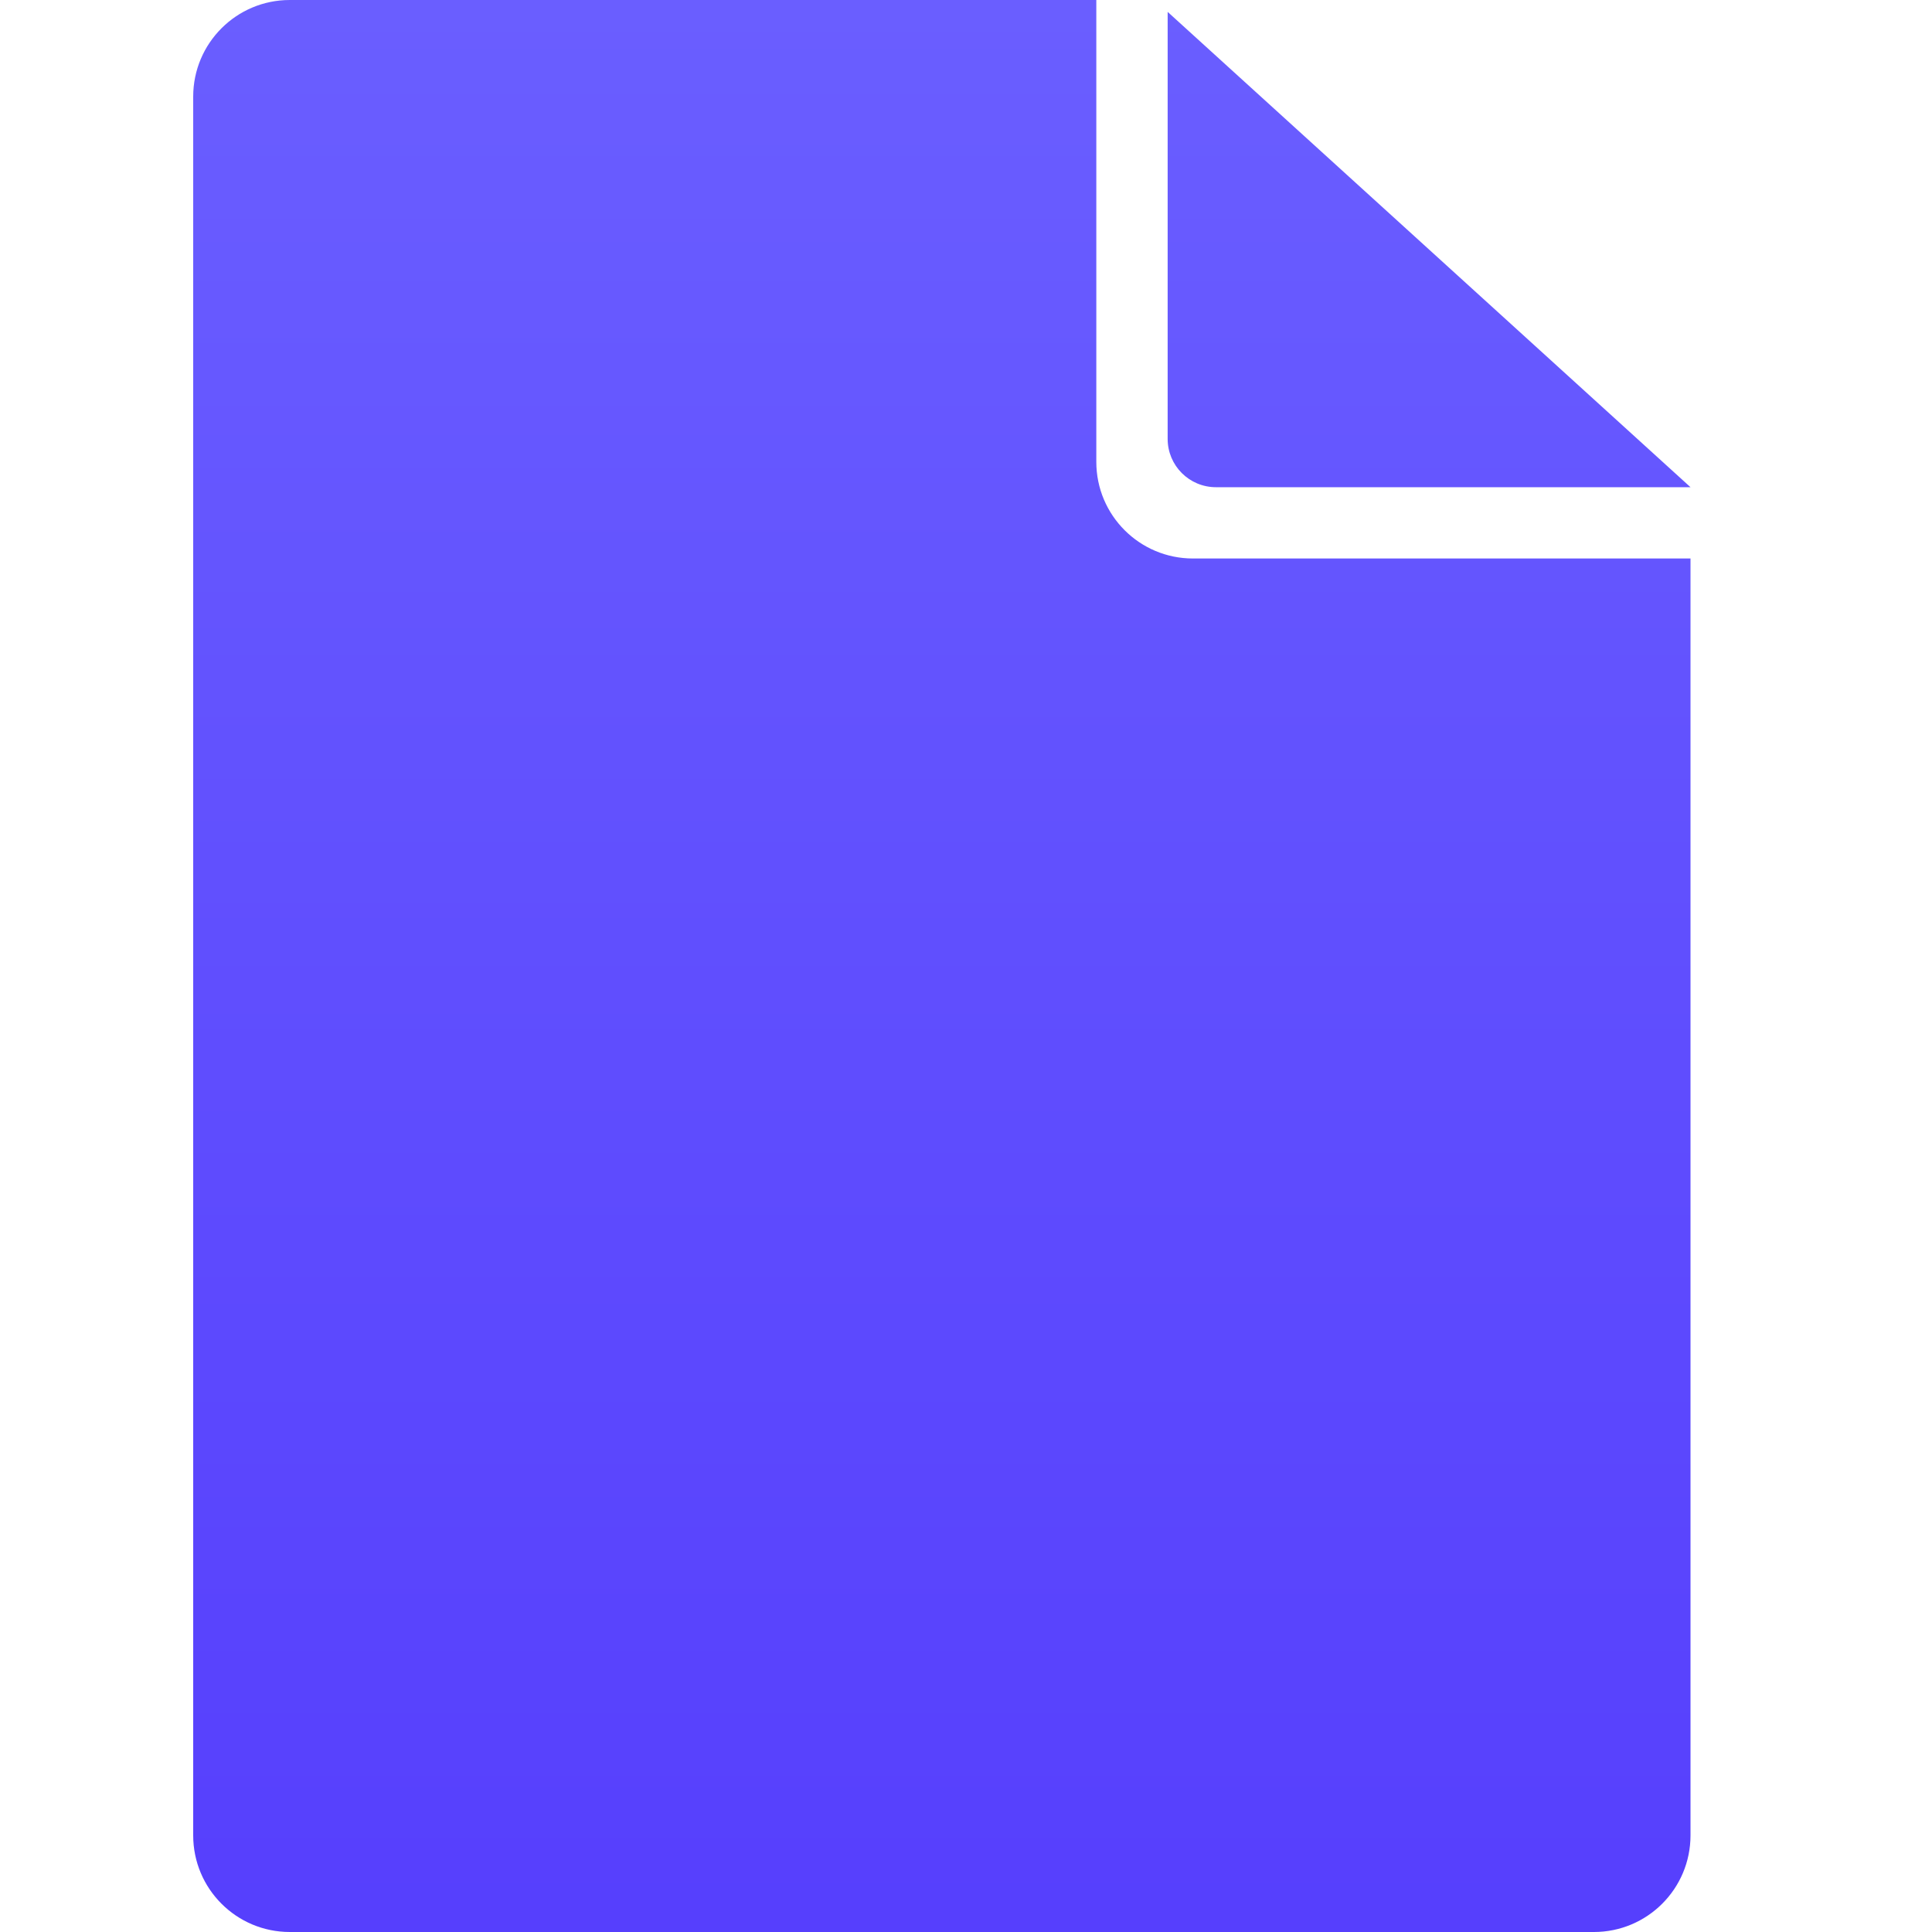
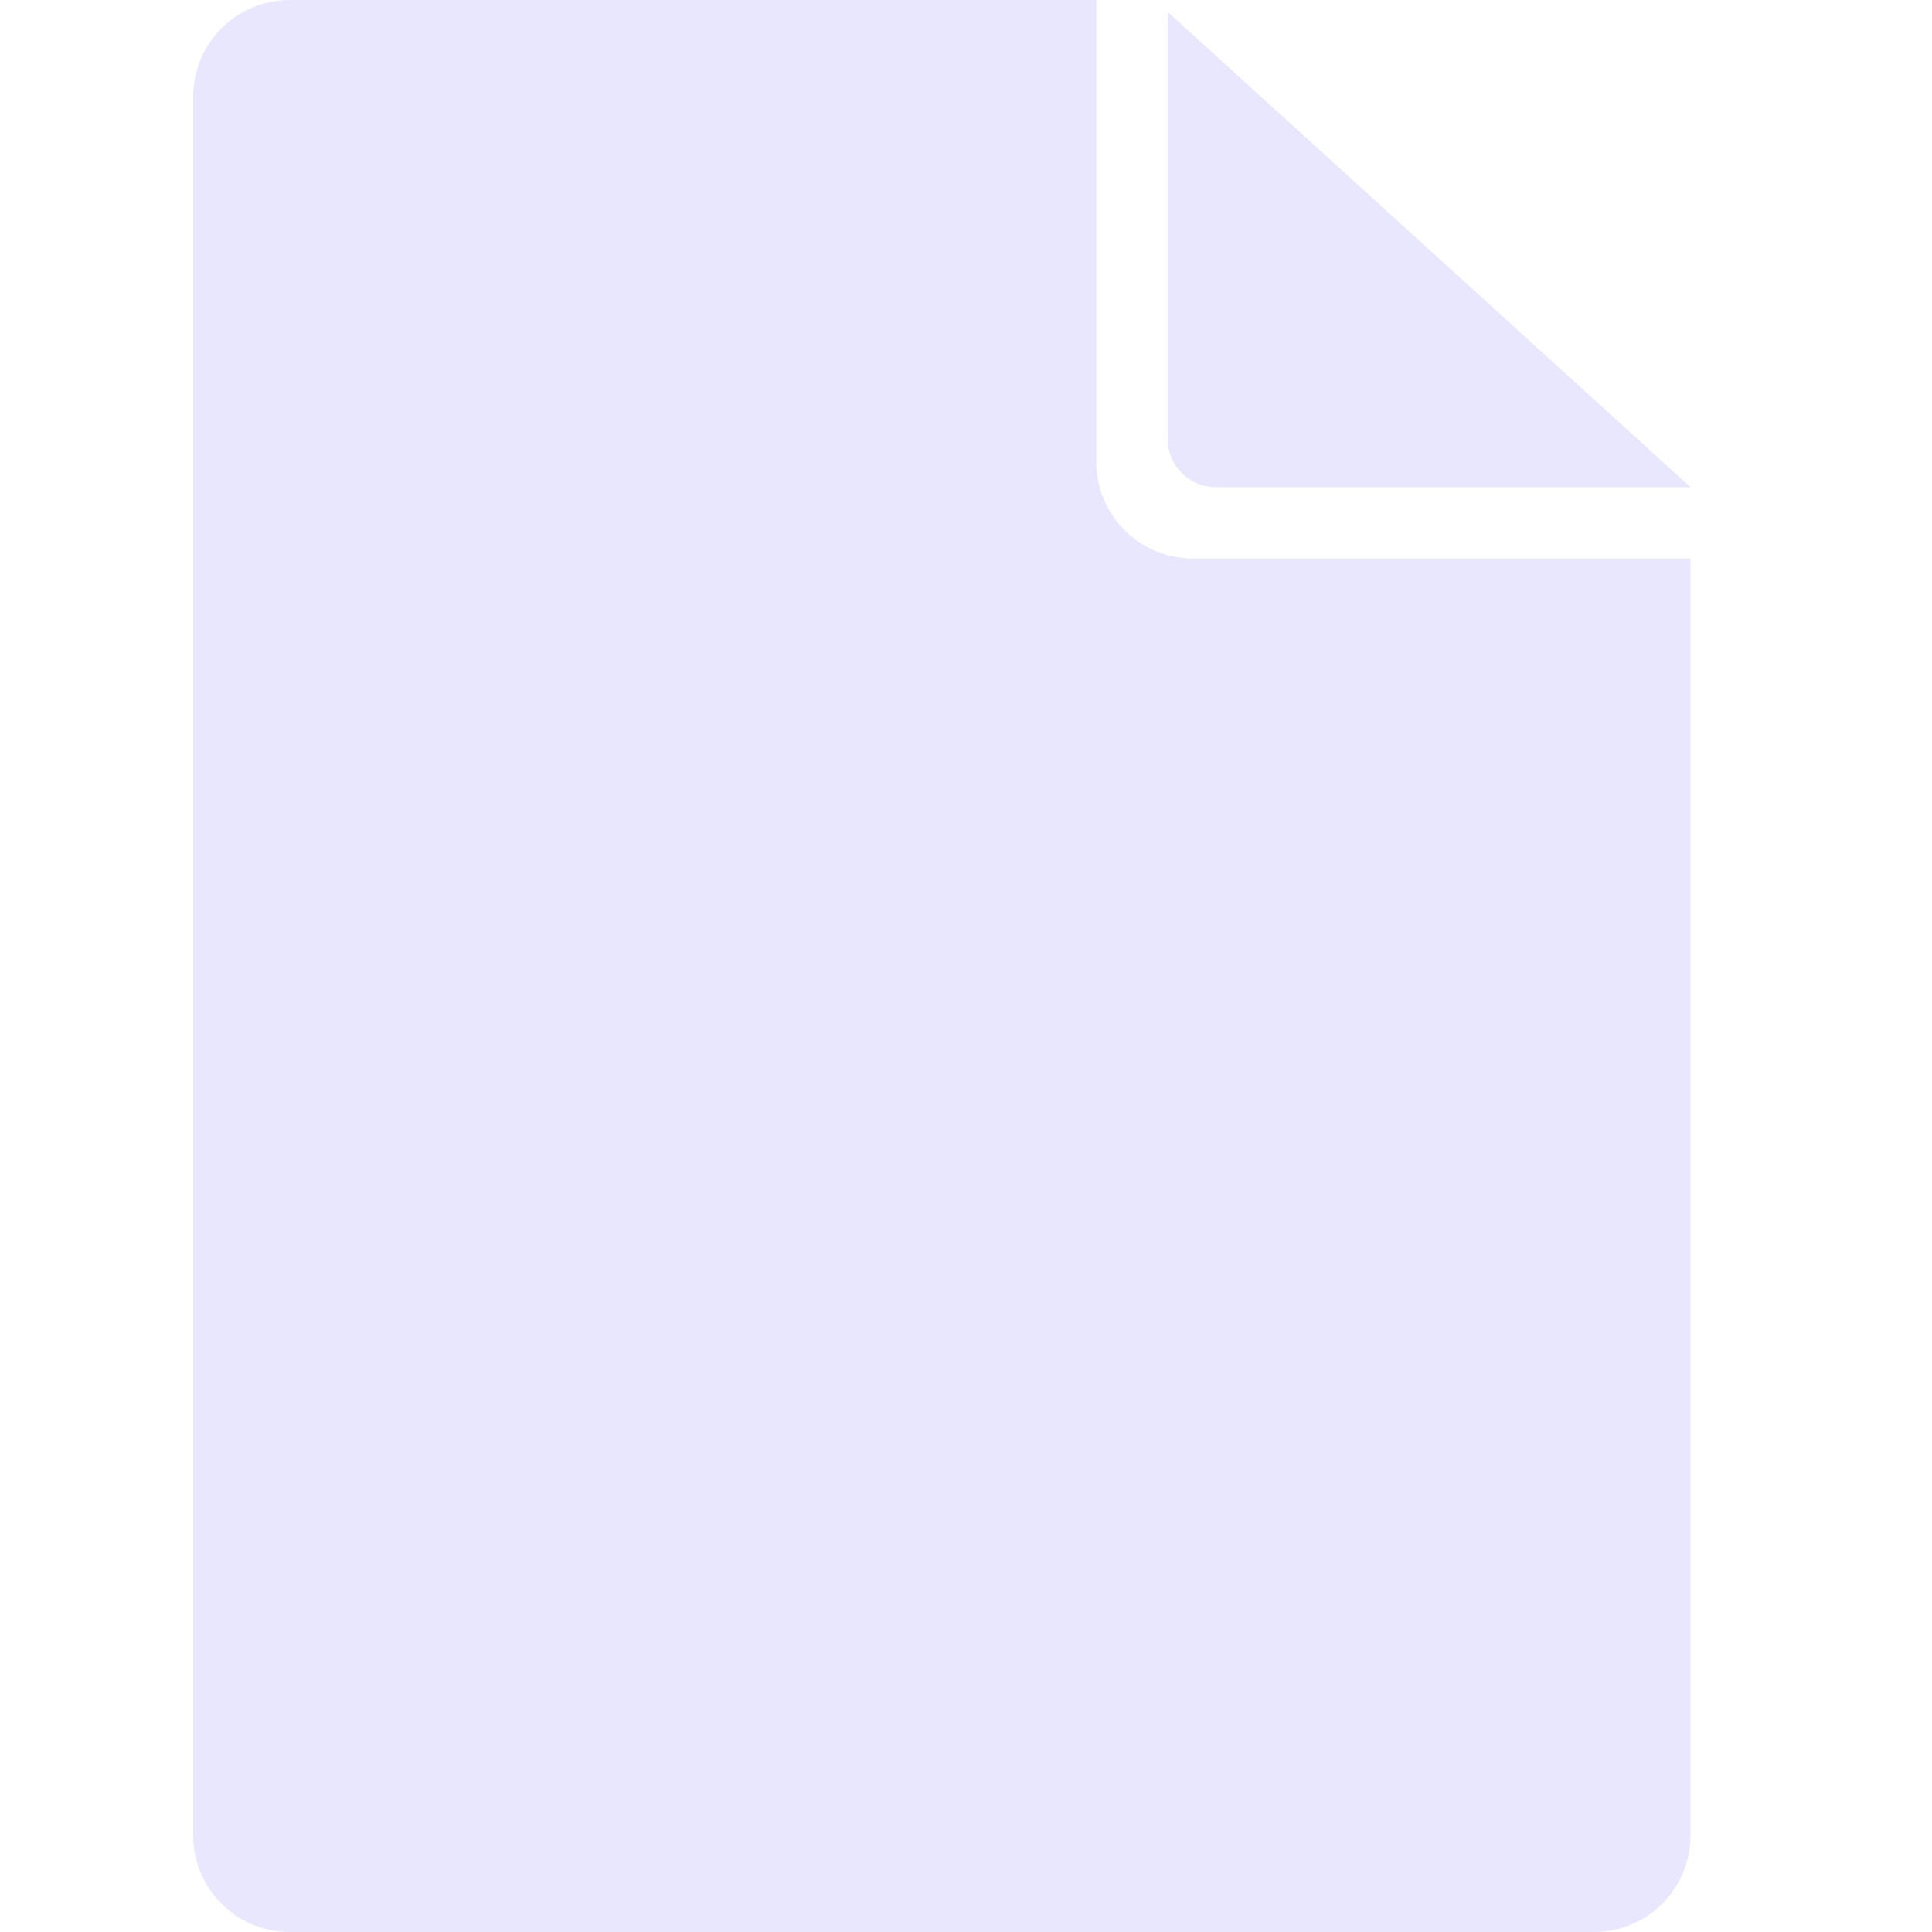
<svg xmlns="http://www.w3.org/2000/svg" width="40" height="40" viewBox="0 0 40 40" fill="none">
-   <path fill-rule="evenodd" clip-rule="evenodd" d="M4 2V38C4 39.105 4.895 40 6 40H33C34.105 40 35 39.105 35 38V11.563H24.698C23.594 11.563 22.698 10.668 22.698 9.563V0H6C4.895 0 4 0.895 4 2ZM24.175 0.246V9.087C24.175 9.639 24.622 10.087 25.175 10.087H35L24.175 0.246Z" fill="url(#paint0_linear)" />
-   <defs>
-     <linearGradient id="paint0_linear" x1="19.5" y1="0" x2="19.5" y2="40" gradientUnits="userSpaceOnUse">
-       <stop stop-color="#6A5EFF" />
-       <stop offset="1" stop-color="#563FFD" />
-     </linearGradient>
-   </defs>
+   <path fill-rule="evenodd" clip-rule="evenodd" d="M4 2V38C4 39.105 4.895 40 6 40H33C34.105 40 35 39.105 35 38V11.563H24.698C23.594 11.563 22.698 10.668 22.698 9.563V0H6C4.895 0 4 0.895 4 2ZM24.175 0.246V9.087C24.175 9.639 24.622 10.087 25.175 10.087H35L24.175 0.246Z" fill="#E8E7FD" />
</svg>
